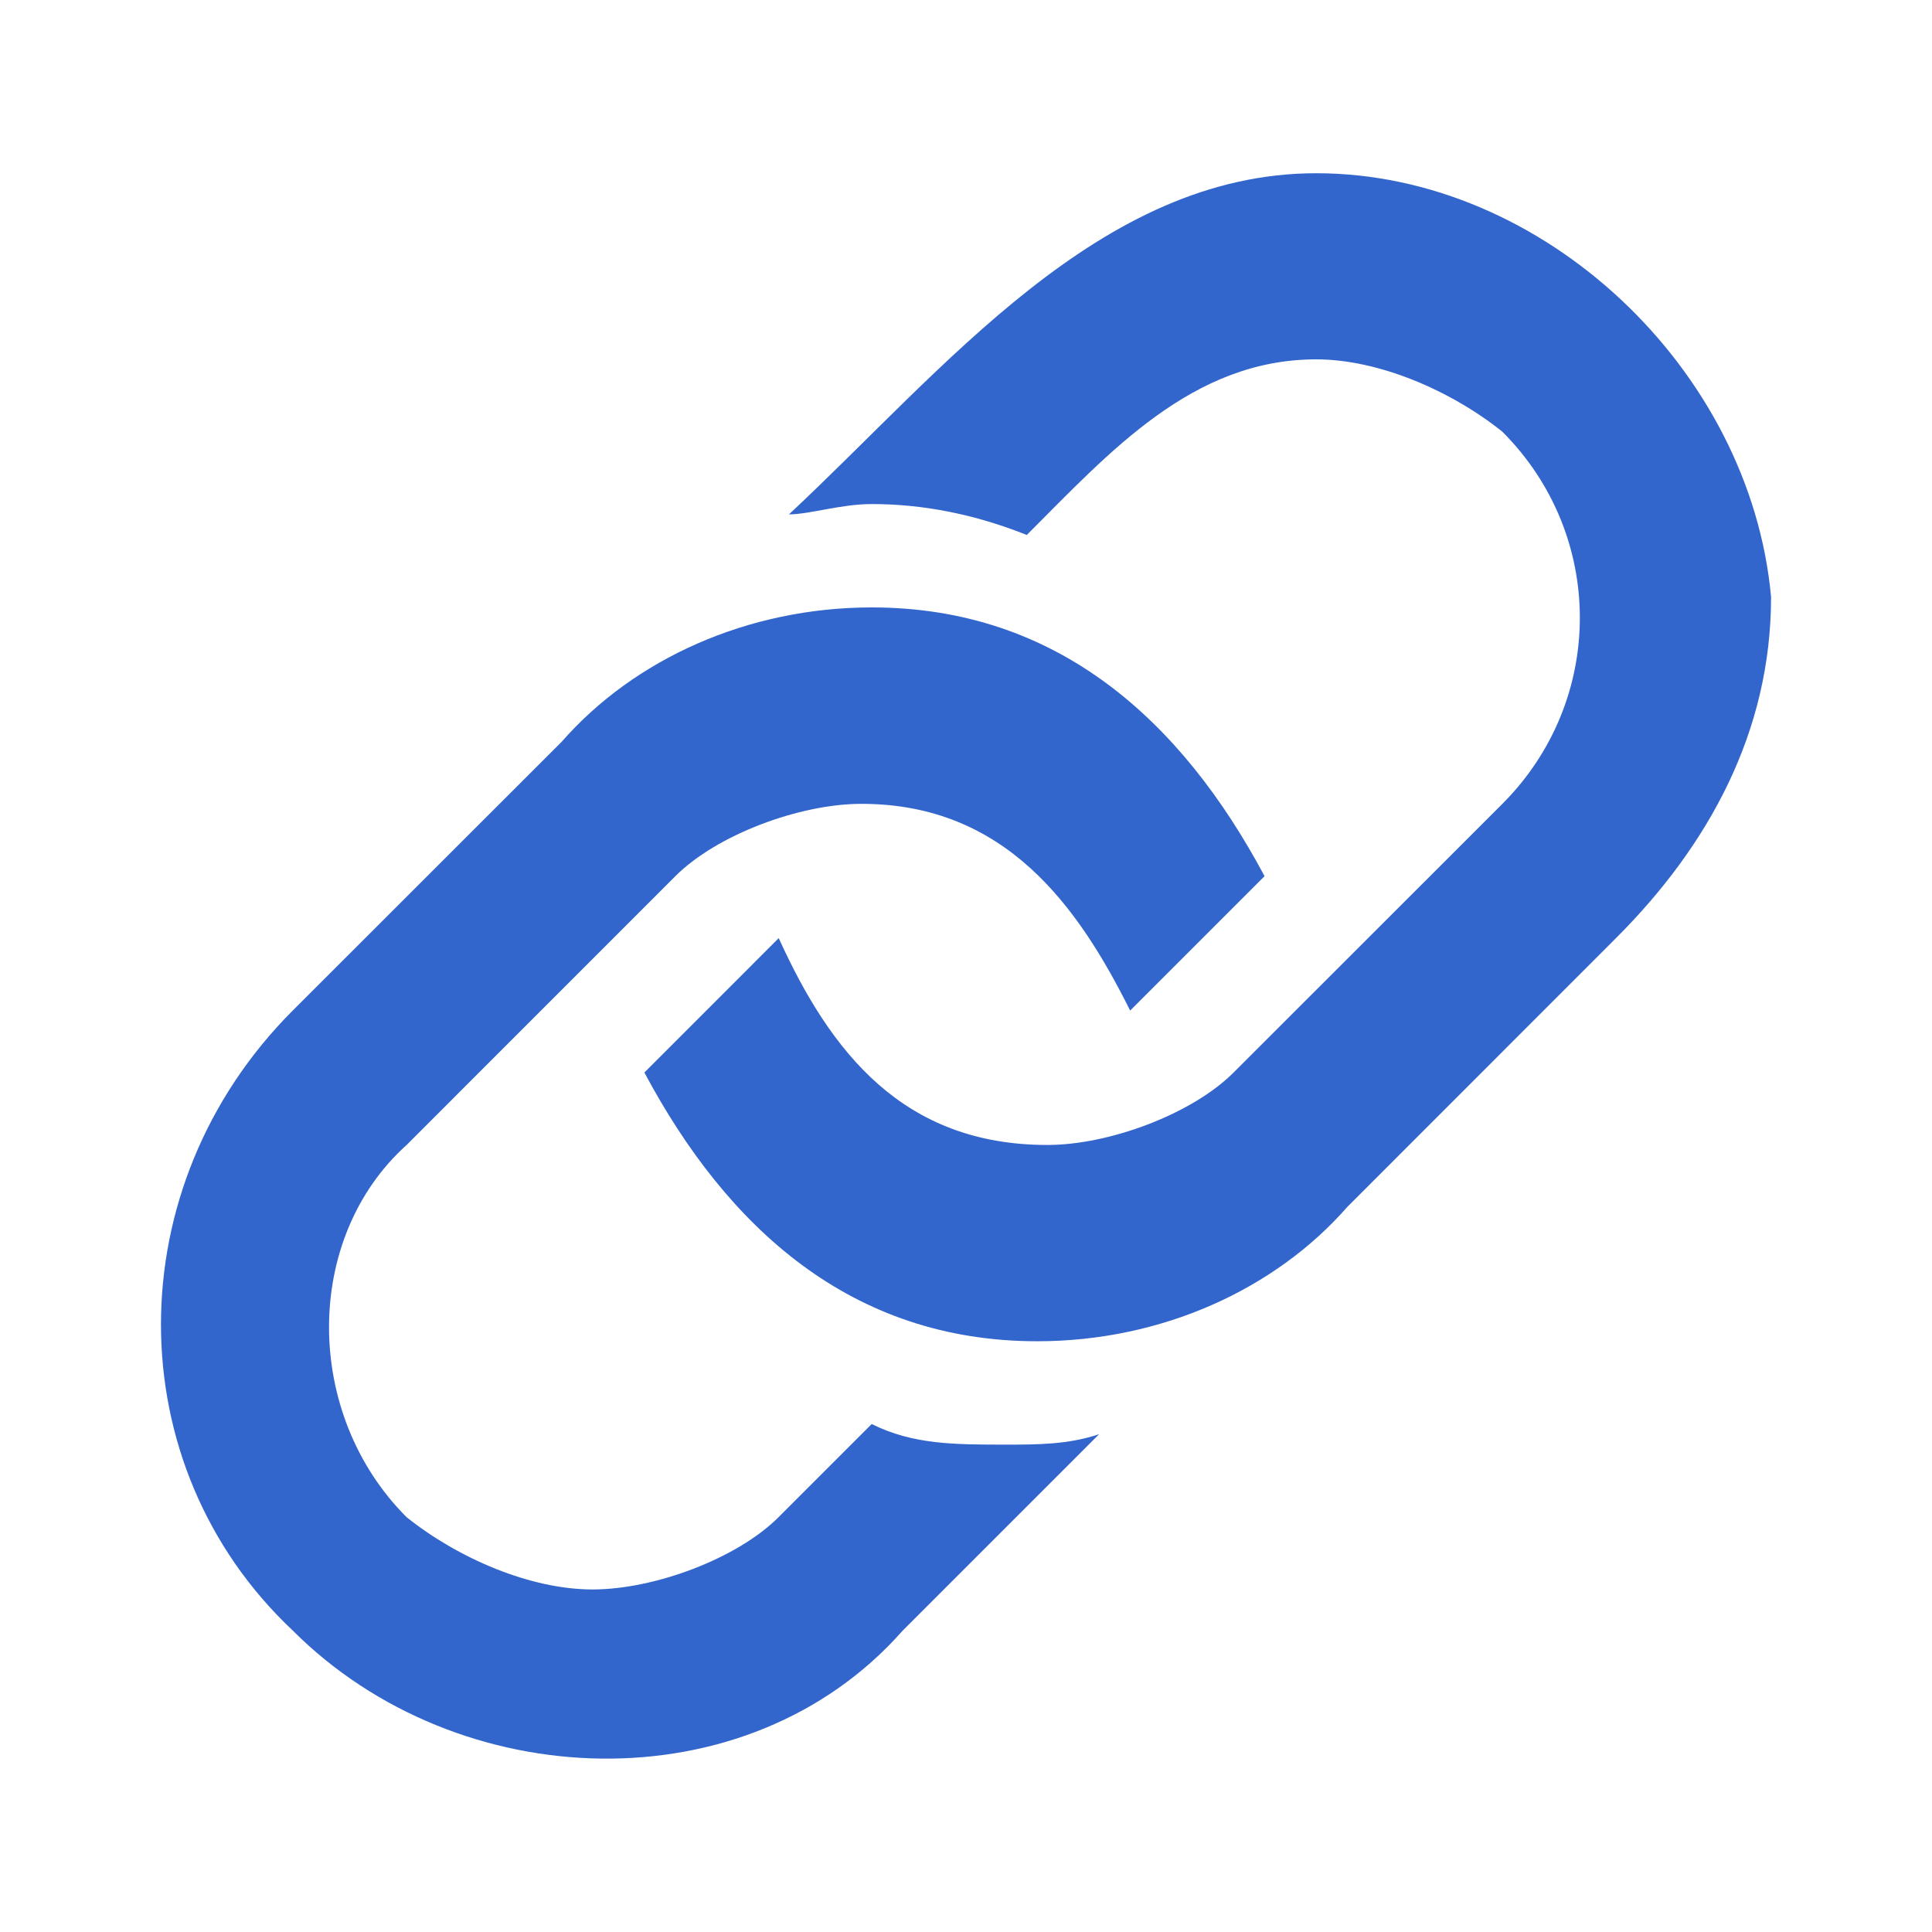
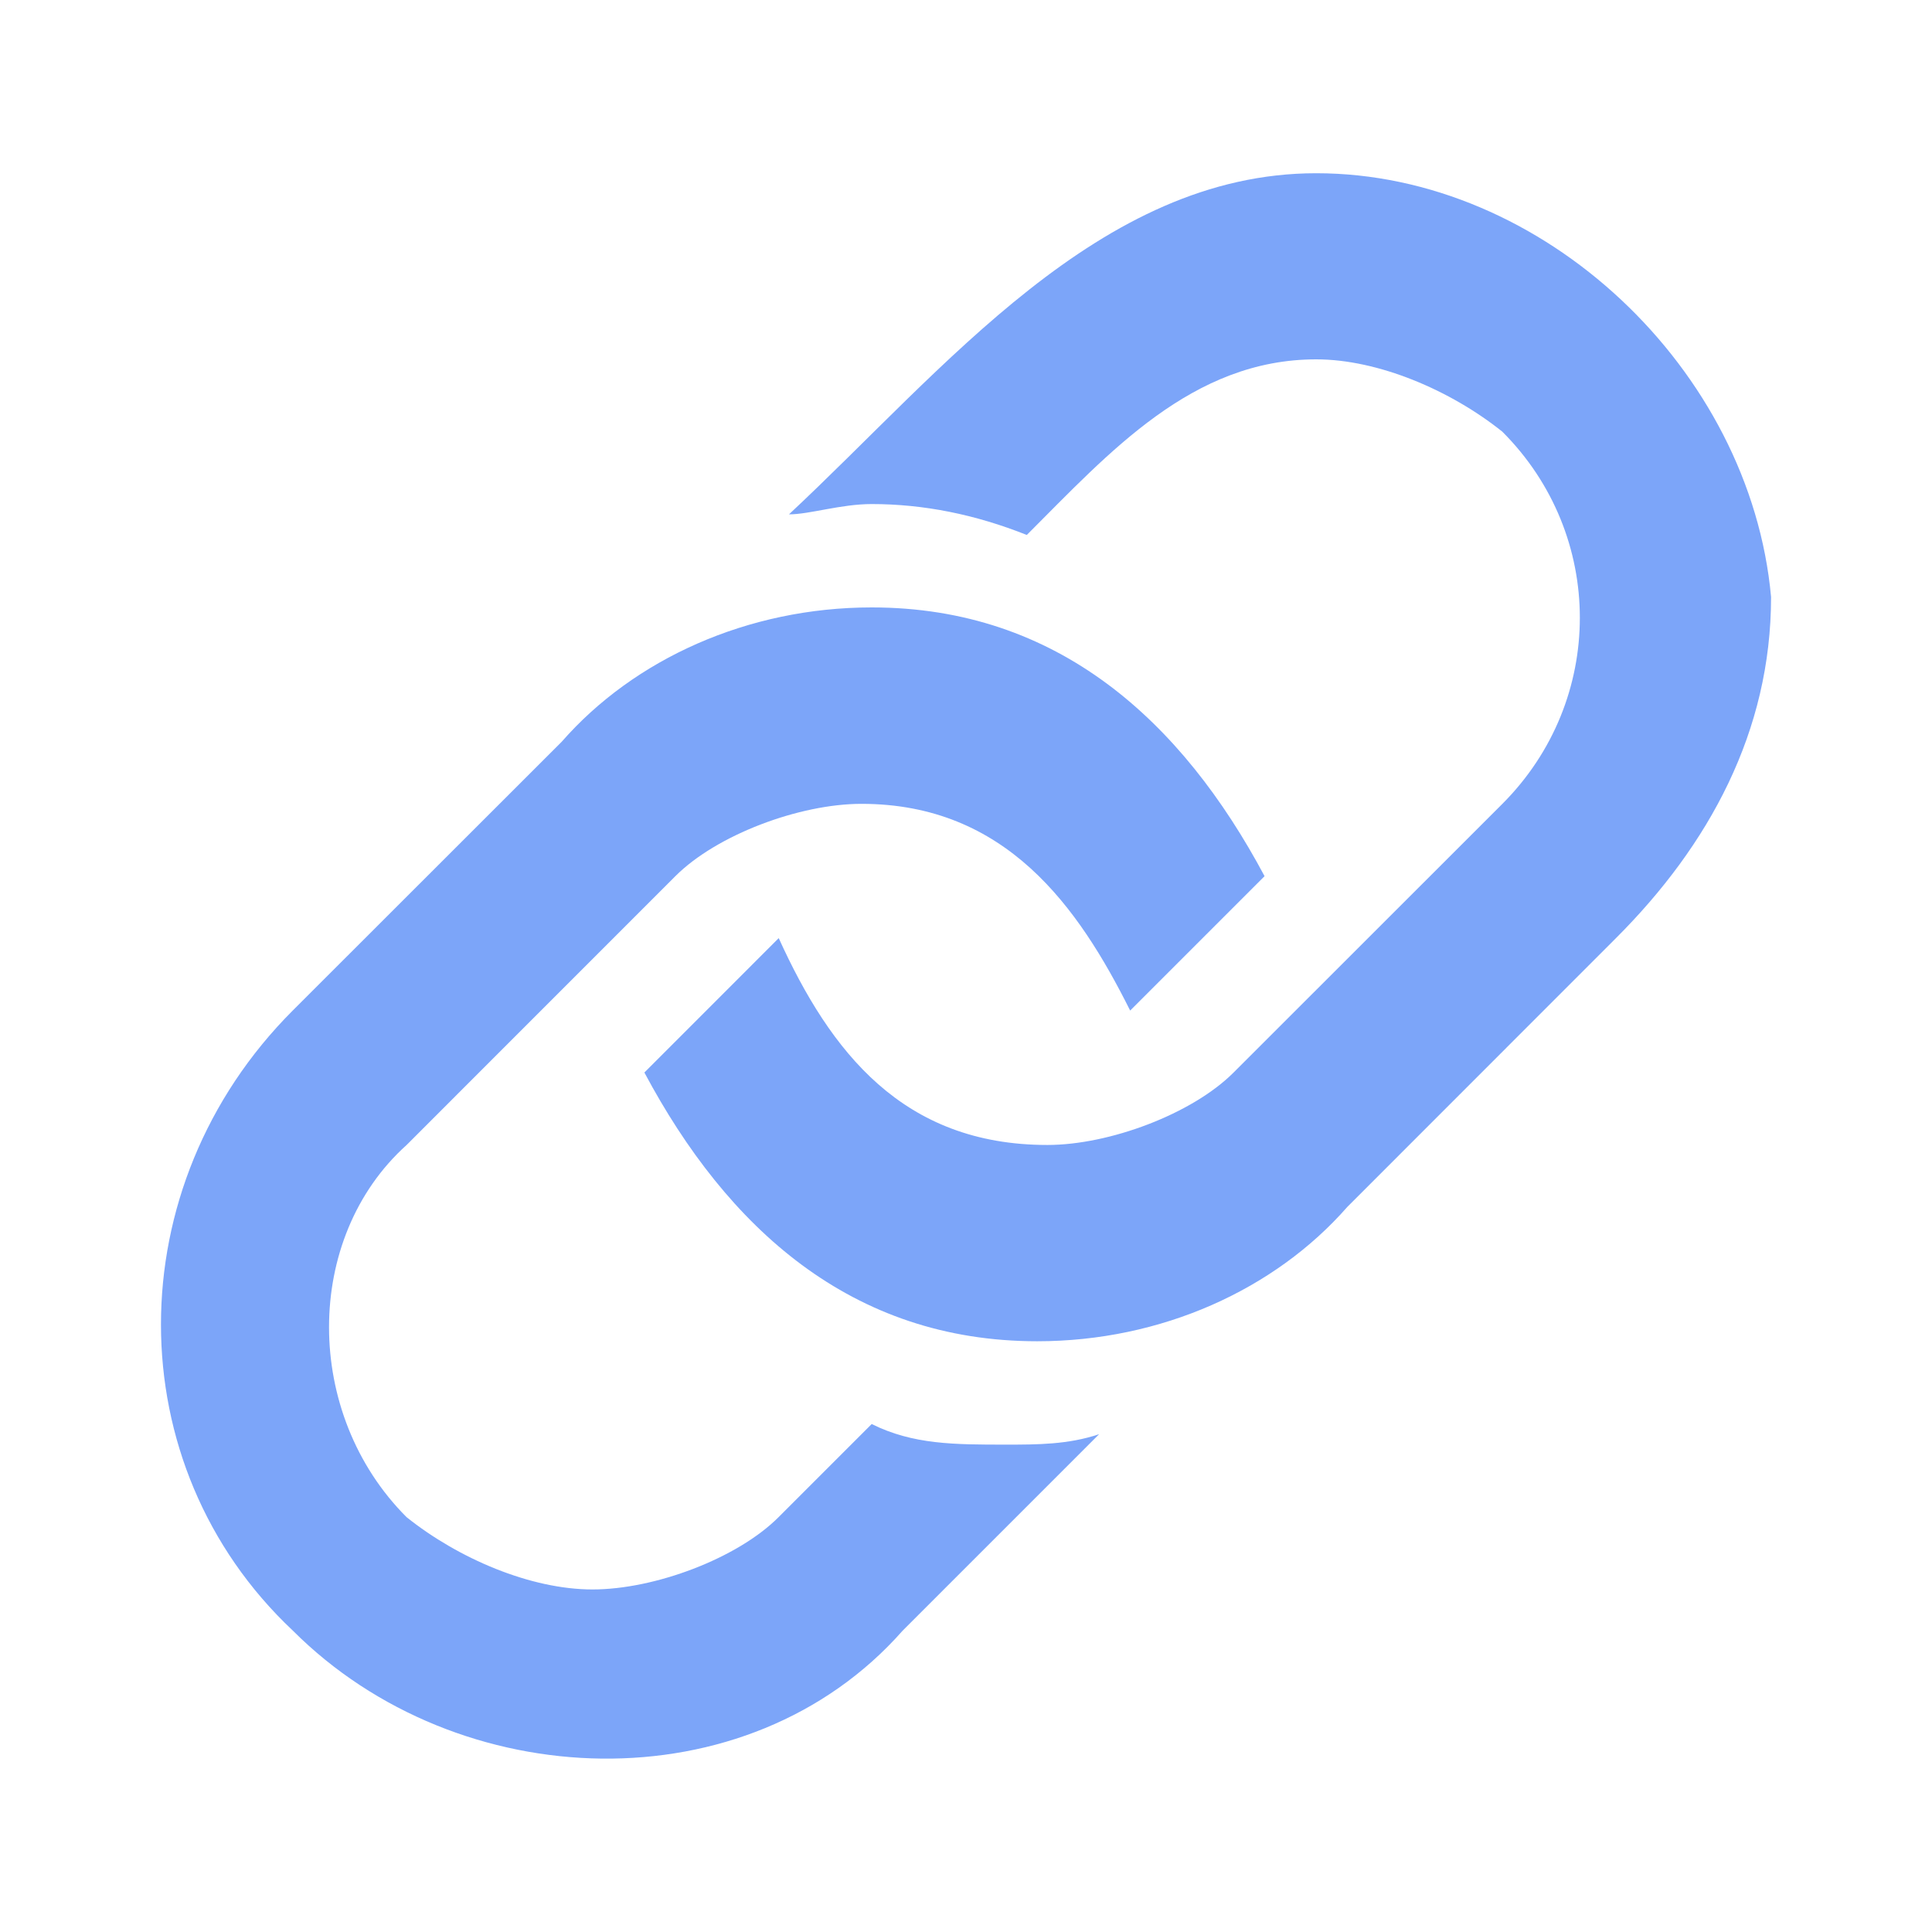
<svg xmlns="http://www.w3.org/2000/svg" viewBox="0 0 30 30" width="30" height="30">
-   <g fill="#36c">
+   <g fill="#7ca5f9">
    <path d="M20.437 2.69c-3.37 0-5.778 3.05-8.186 5.297.322 0 .804-.16 1.285-.16.803 0 1.605.16 2.408.48 1.284-1.283 2.568-2.727 4.494-2.727.963 0 2.087.48 2.89 1.123 1.605 1.605 1.605 4.174 0 5.78l-4.174 4.172c-.642.642-1.926 1.124-2.89 1.124-2.246 0-3.37-1.446-4.172-3.212l-2.086 2.087c1.284 2.408 3.21 4.173 6.1 4.173 1.926 0 3.69-.802 4.815-2.086l4.172-4.174c1.445-1.444 2.408-3.21 2.408-5.297-.32-3.53-3.53-6.58-7.063-6.58z" />
    <path d="M13.535 22.113l-1.444 1.444c-.64.642-1.925 1.124-2.89 1.124-.962 0-2.085-.48-2.888-1.123-1.605-1.605-1.605-4.334 0-5.778l4.174-4.175c.642-.642 1.926-1.123 2.89-1.123 2.246 0 3.37 1.605 4.172 3.21l2.087-2.087c-1.284-2.407-3.21-4.173-6.1-4.173-1.926 0-3.692.803-4.815 2.087L4.547 15.69c-2.73 2.73-2.73 7.063 0 9.63 2.568 2.57 7.062 2.73 9.47 0l3.05-3.05c-.482.162-.963.162-1.445.162-.803 0-1.445 0-2.087-.32z" />
  </g>
</svg>
